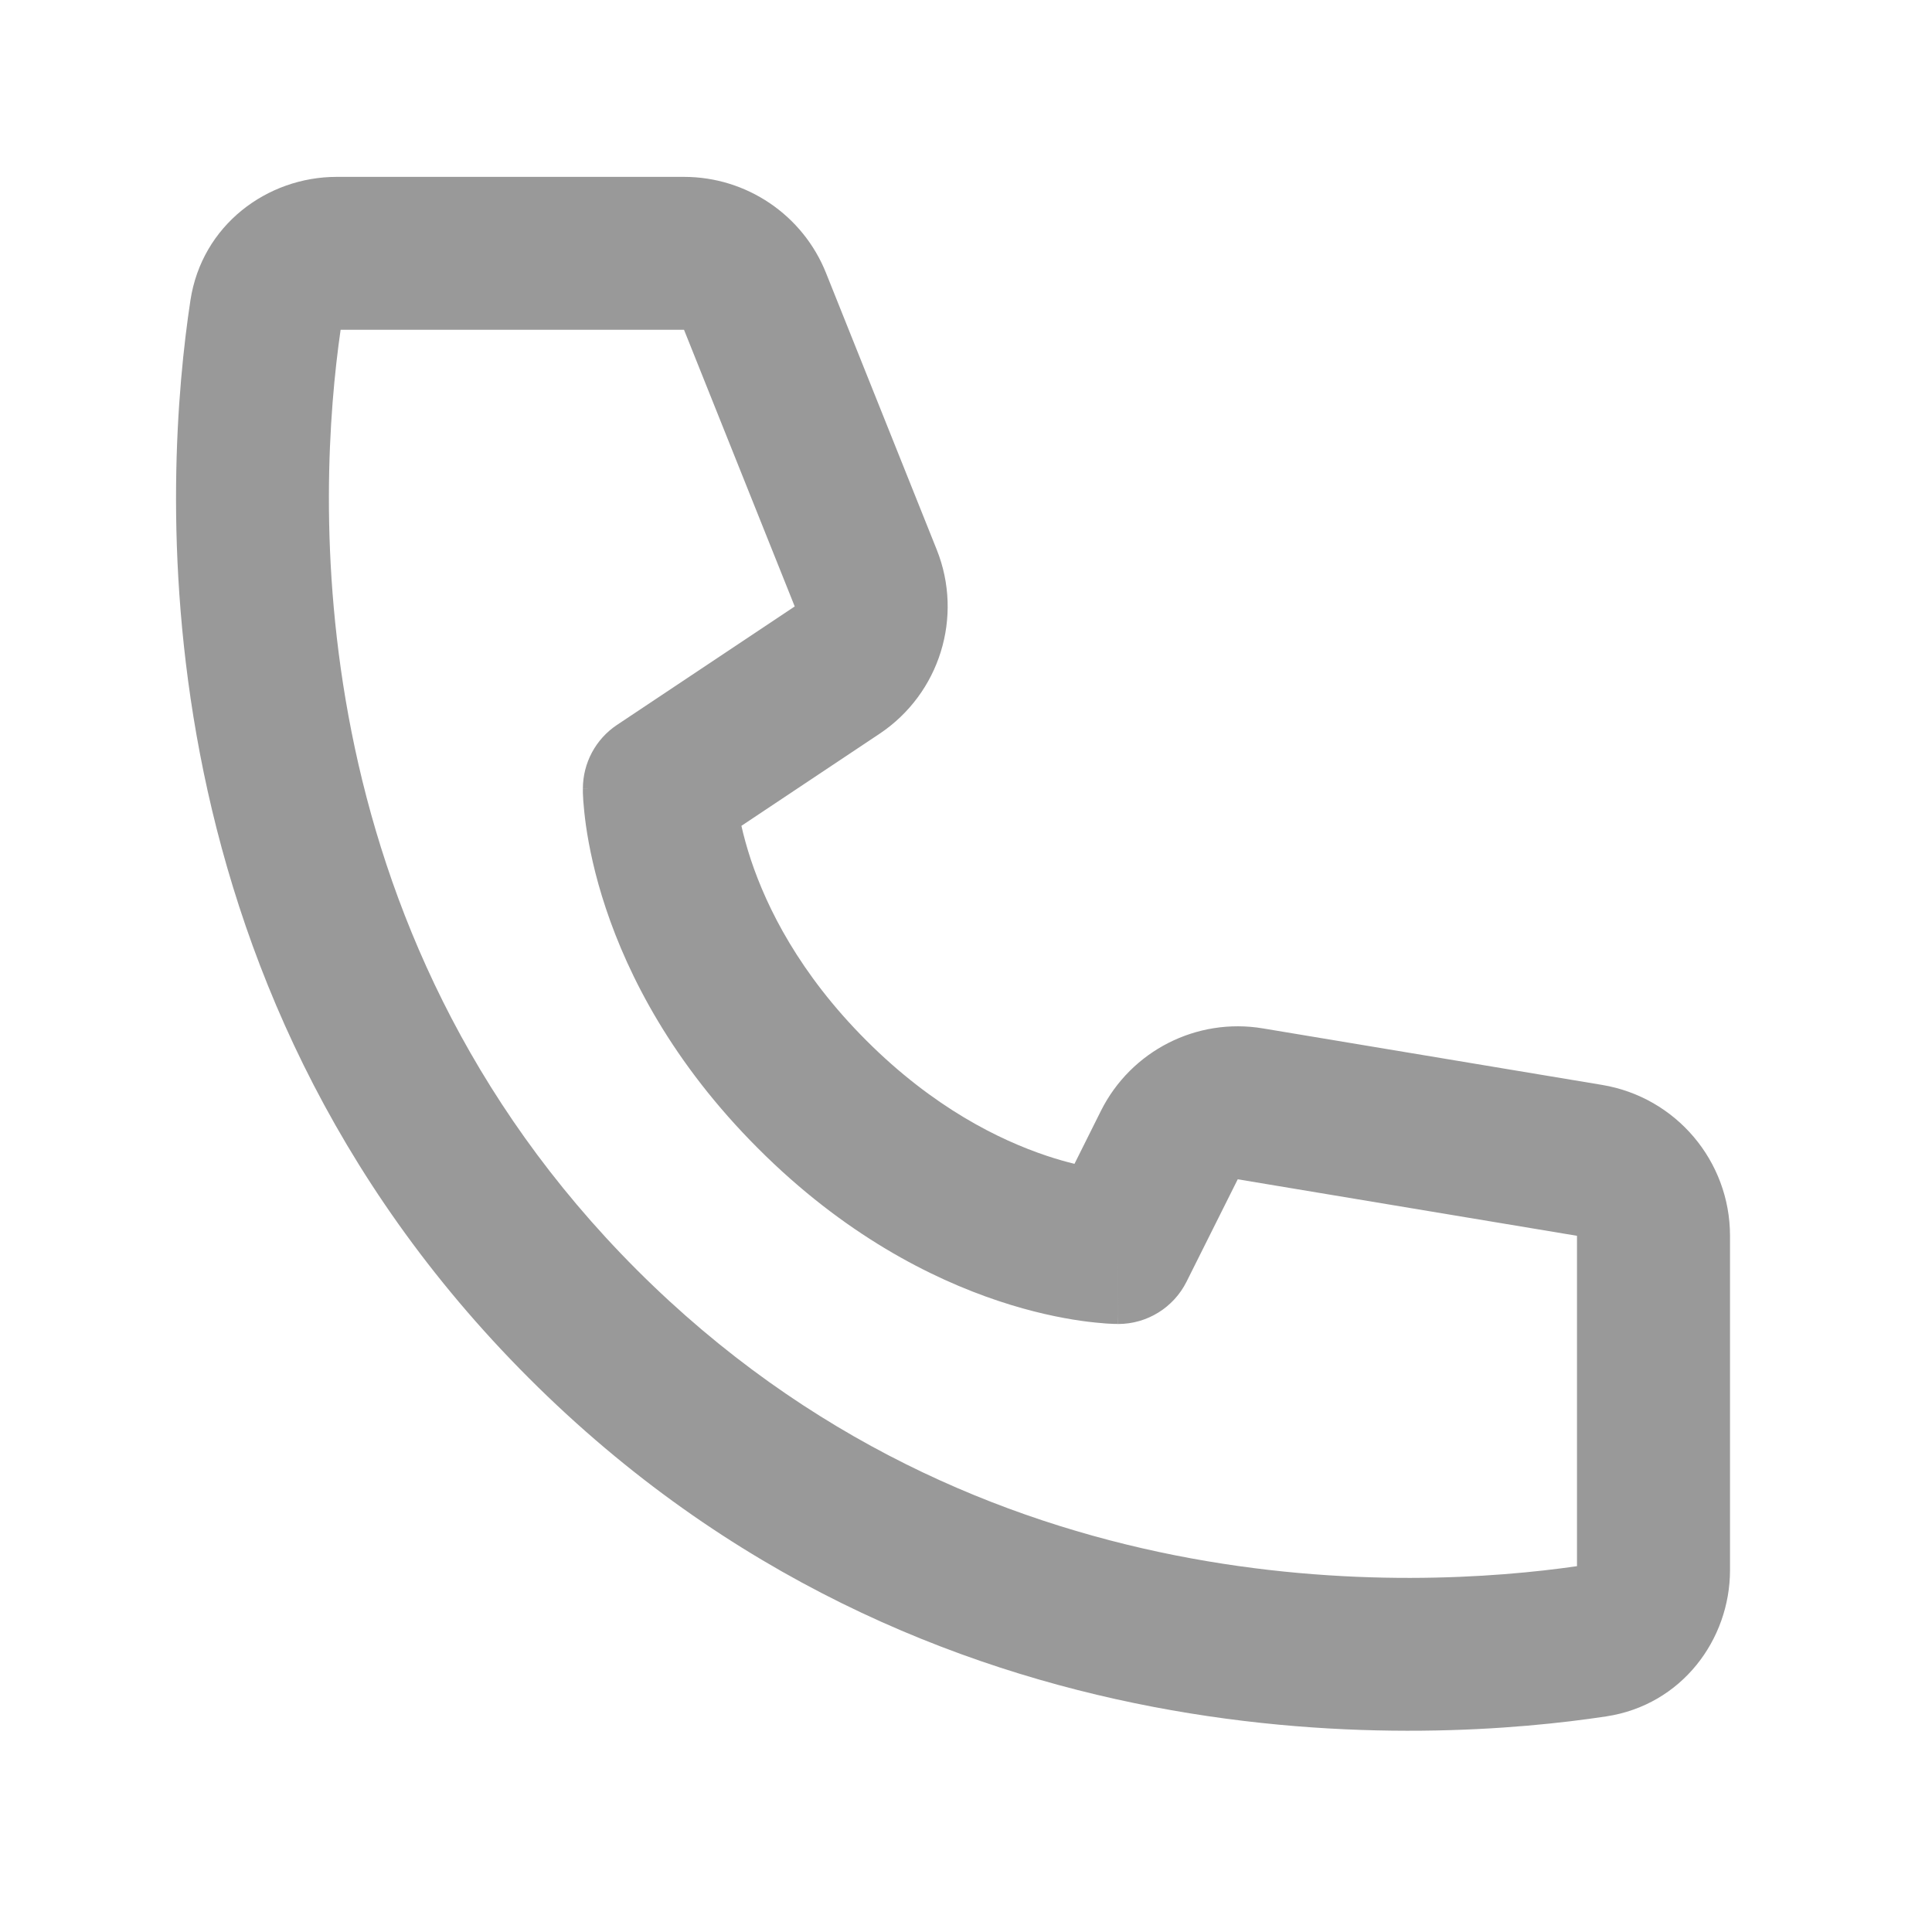
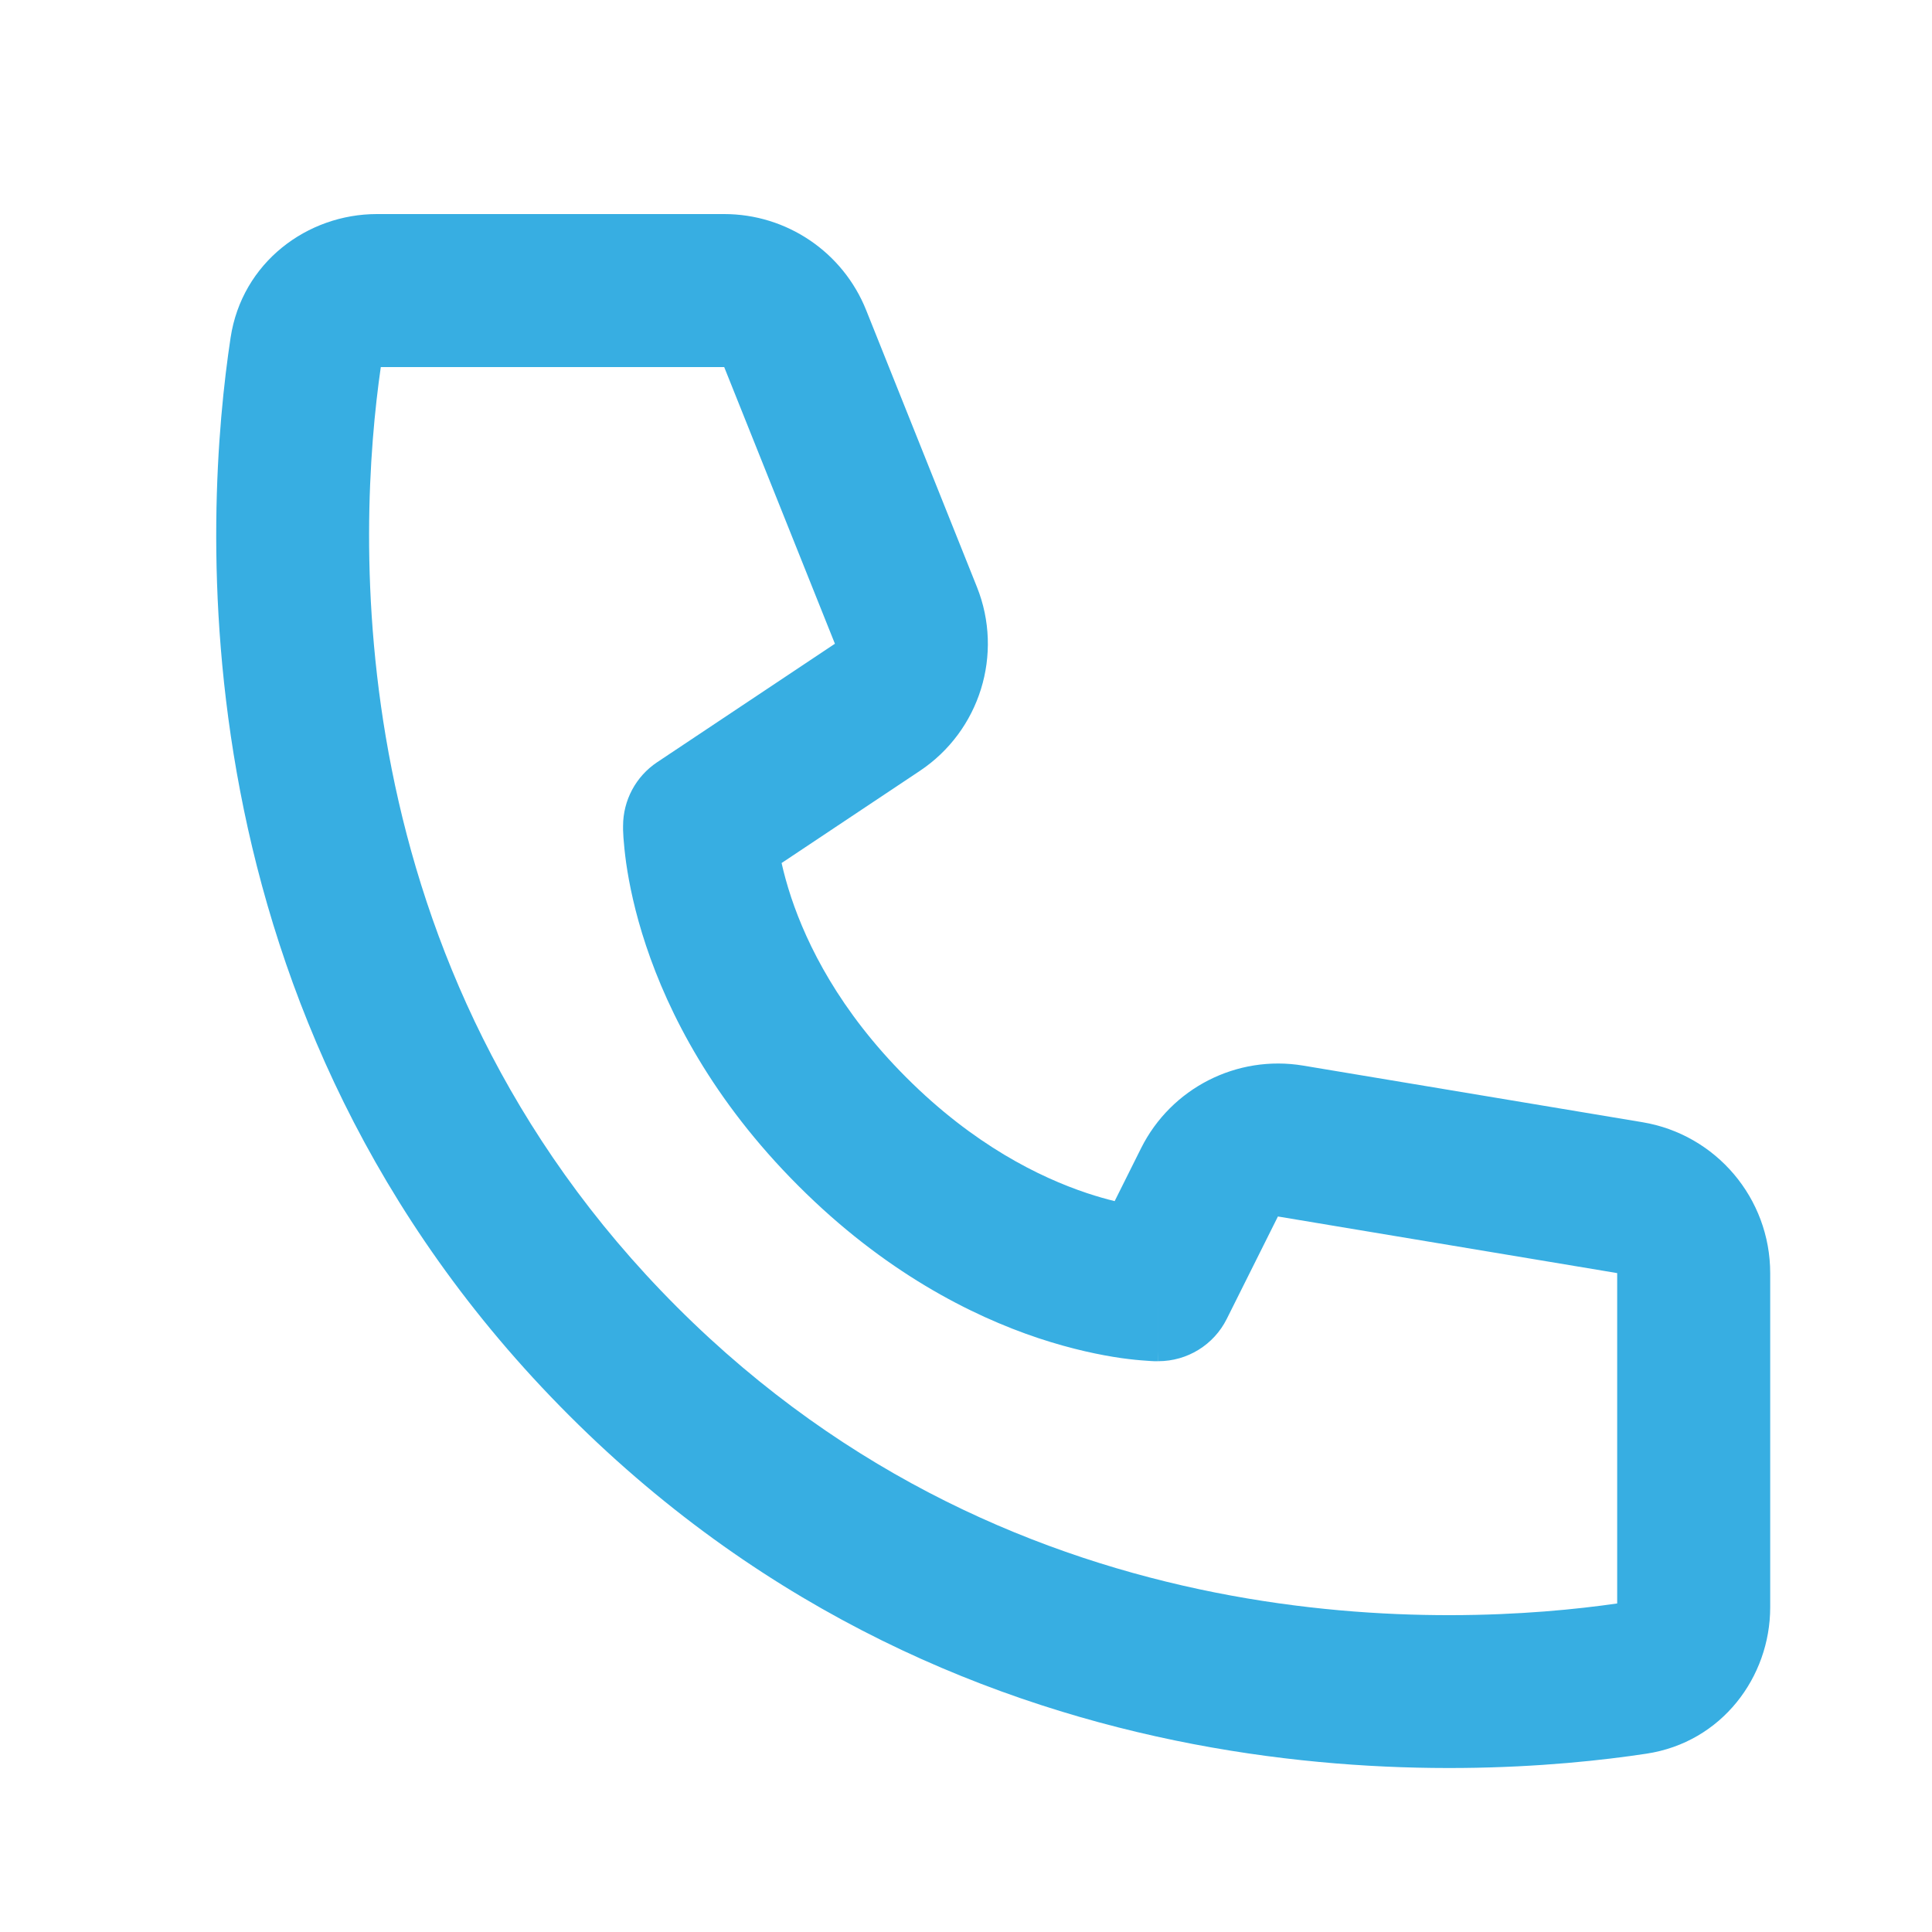
<svg xmlns="http://www.w3.org/2000/svg" width="20" height="20" viewBox="0 0 20 20" fill="none">
-   <path fill-rule="evenodd" clip-rule="evenodd" d="M3.526 3.414C3.285 5.085 3.046 9.599 6.593 13.146C10.14 16.693 14.654 16.454 16.325 16.213V12.793L12.813 12.208L12.283 13.268C12.149 13.536 11.875 13.706 11.575 13.706V12.914C11.575 13.706 11.575 13.706 11.574 13.706L11.574 13.706L11.572 13.706L11.568 13.706L11.558 13.705C11.551 13.705 11.542 13.705 11.531 13.705C11.511 13.704 11.484 13.703 11.451 13.701C11.386 13.696 11.299 13.688 11.191 13.673C10.976 13.642 10.682 13.583 10.335 13.467C9.639 13.235 8.737 12.779 7.849 11.89C6.96 11.002 6.504 10.1 6.272 9.404C6.156 9.057 6.097 8.763 6.066 8.548C6.051 8.441 6.043 8.353 6.038 8.288C6.036 8.255 6.035 8.228 6.034 8.208C6.034 8.197 6.034 8.188 6.034 8.181L6.034 8.171L6.034 8.167L6.034 8.166L6.034 8.165C6.034 8.164 6.034 8.164 6.825 8.164H6.034C6.034 7.899 6.166 7.652 6.386 7.505L8.227 6.278L7.081 3.414H3.526ZM7.675 8.549L9.105 7.596C9.728 7.18 9.975 6.385 9.697 5.69L8.551 2.826C8.311 2.225 7.728 1.831 7.081 1.831H3.485C2.766 1.831 2.089 2.33 1.971 3.111C1.702 4.886 1.336 10.128 5.474 14.265C9.611 18.403 14.853 18.037 16.628 17.768C17.409 17.65 17.909 16.973 17.909 16.254V12.793C17.909 12.019 17.349 11.358 16.585 11.231L13.074 10.646C12.388 10.531 11.708 10.878 11.397 11.499L11.123 12.048C11.037 12.027 10.941 12 10.836 11.965C10.345 11.801 9.663 11.466 8.968 10.771C8.273 10.076 7.938 9.394 7.774 8.903C7.73 8.77 7.698 8.651 7.675 8.549Z" fill="#999999" />
+   <path fill-rule="evenodd" clip-rule="evenodd" d="M3.942 3.8C3.701 5.471 3.462 9.985 7.009 13.531C10.556 17.078 15.07 16.84 16.741 16.599V13.179L13.229 12.593L12.699 13.654C12.565 13.922 12.291 14.091 11.991 14.091V13.3C11.991 14.091 11.991 14.091 11.99 14.091L11.99 14.091L11.988 14.091L11.984 14.091L11.974 14.091C11.967 14.091 11.958 14.091 11.947 14.091C11.927 14.09 11.9 14.089 11.867 14.086C11.802 14.082 11.715 14.074 11.607 14.059C11.392 14.028 11.098 13.968 10.751 13.853C10.055 13.621 9.153 13.165 8.265 12.276C7.376 11.388 6.92 10.486 6.688 9.79C6.572 9.443 6.513 9.149 6.482 8.934C6.467 8.826 6.459 8.738 6.454 8.673C6.452 8.641 6.451 8.614 6.45 8.593C6.45 8.583 6.45 8.574 6.45 8.567L6.45 8.557L6.45 8.553L6.45 8.551L6.45 8.55C6.45 8.55 6.45 8.55 7.241 8.55H6.45C6.45 8.285 6.582 8.038 6.802 7.891L8.643 6.664L7.497 3.8H3.942ZM8.091 8.934L9.521 7.981C10.144 7.566 10.391 6.771 10.113 6.076L8.967 3.212C8.727 2.61 8.144 2.216 7.497 2.216H3.901C3.182 2.216 2.505 2.716 2.387 3.496C2.118 5.272 1.752 10.514 5.89 14.651C10.027 18.788 15.269 18.423 17.044 18.154C17.825 18.036 18.325 17.359 18.325 16.64V13.179C18.325 12.405 17.765 11.744 17.002 11.617L13.49 11.031C12.804 10.917 12.124 11.264 11.813 11.885L11.539 12.434C11.453 12.413 11.357 12.386 11.252 12.351C10.761 12.187 10.079 11.851 9.384 11.156C8.689 10.462 8.354 9.78 8.19 9.289C8.146 9.156 8.114 9.037 8.091 8.934Z" fill="#37AEE2" />
</svg>
